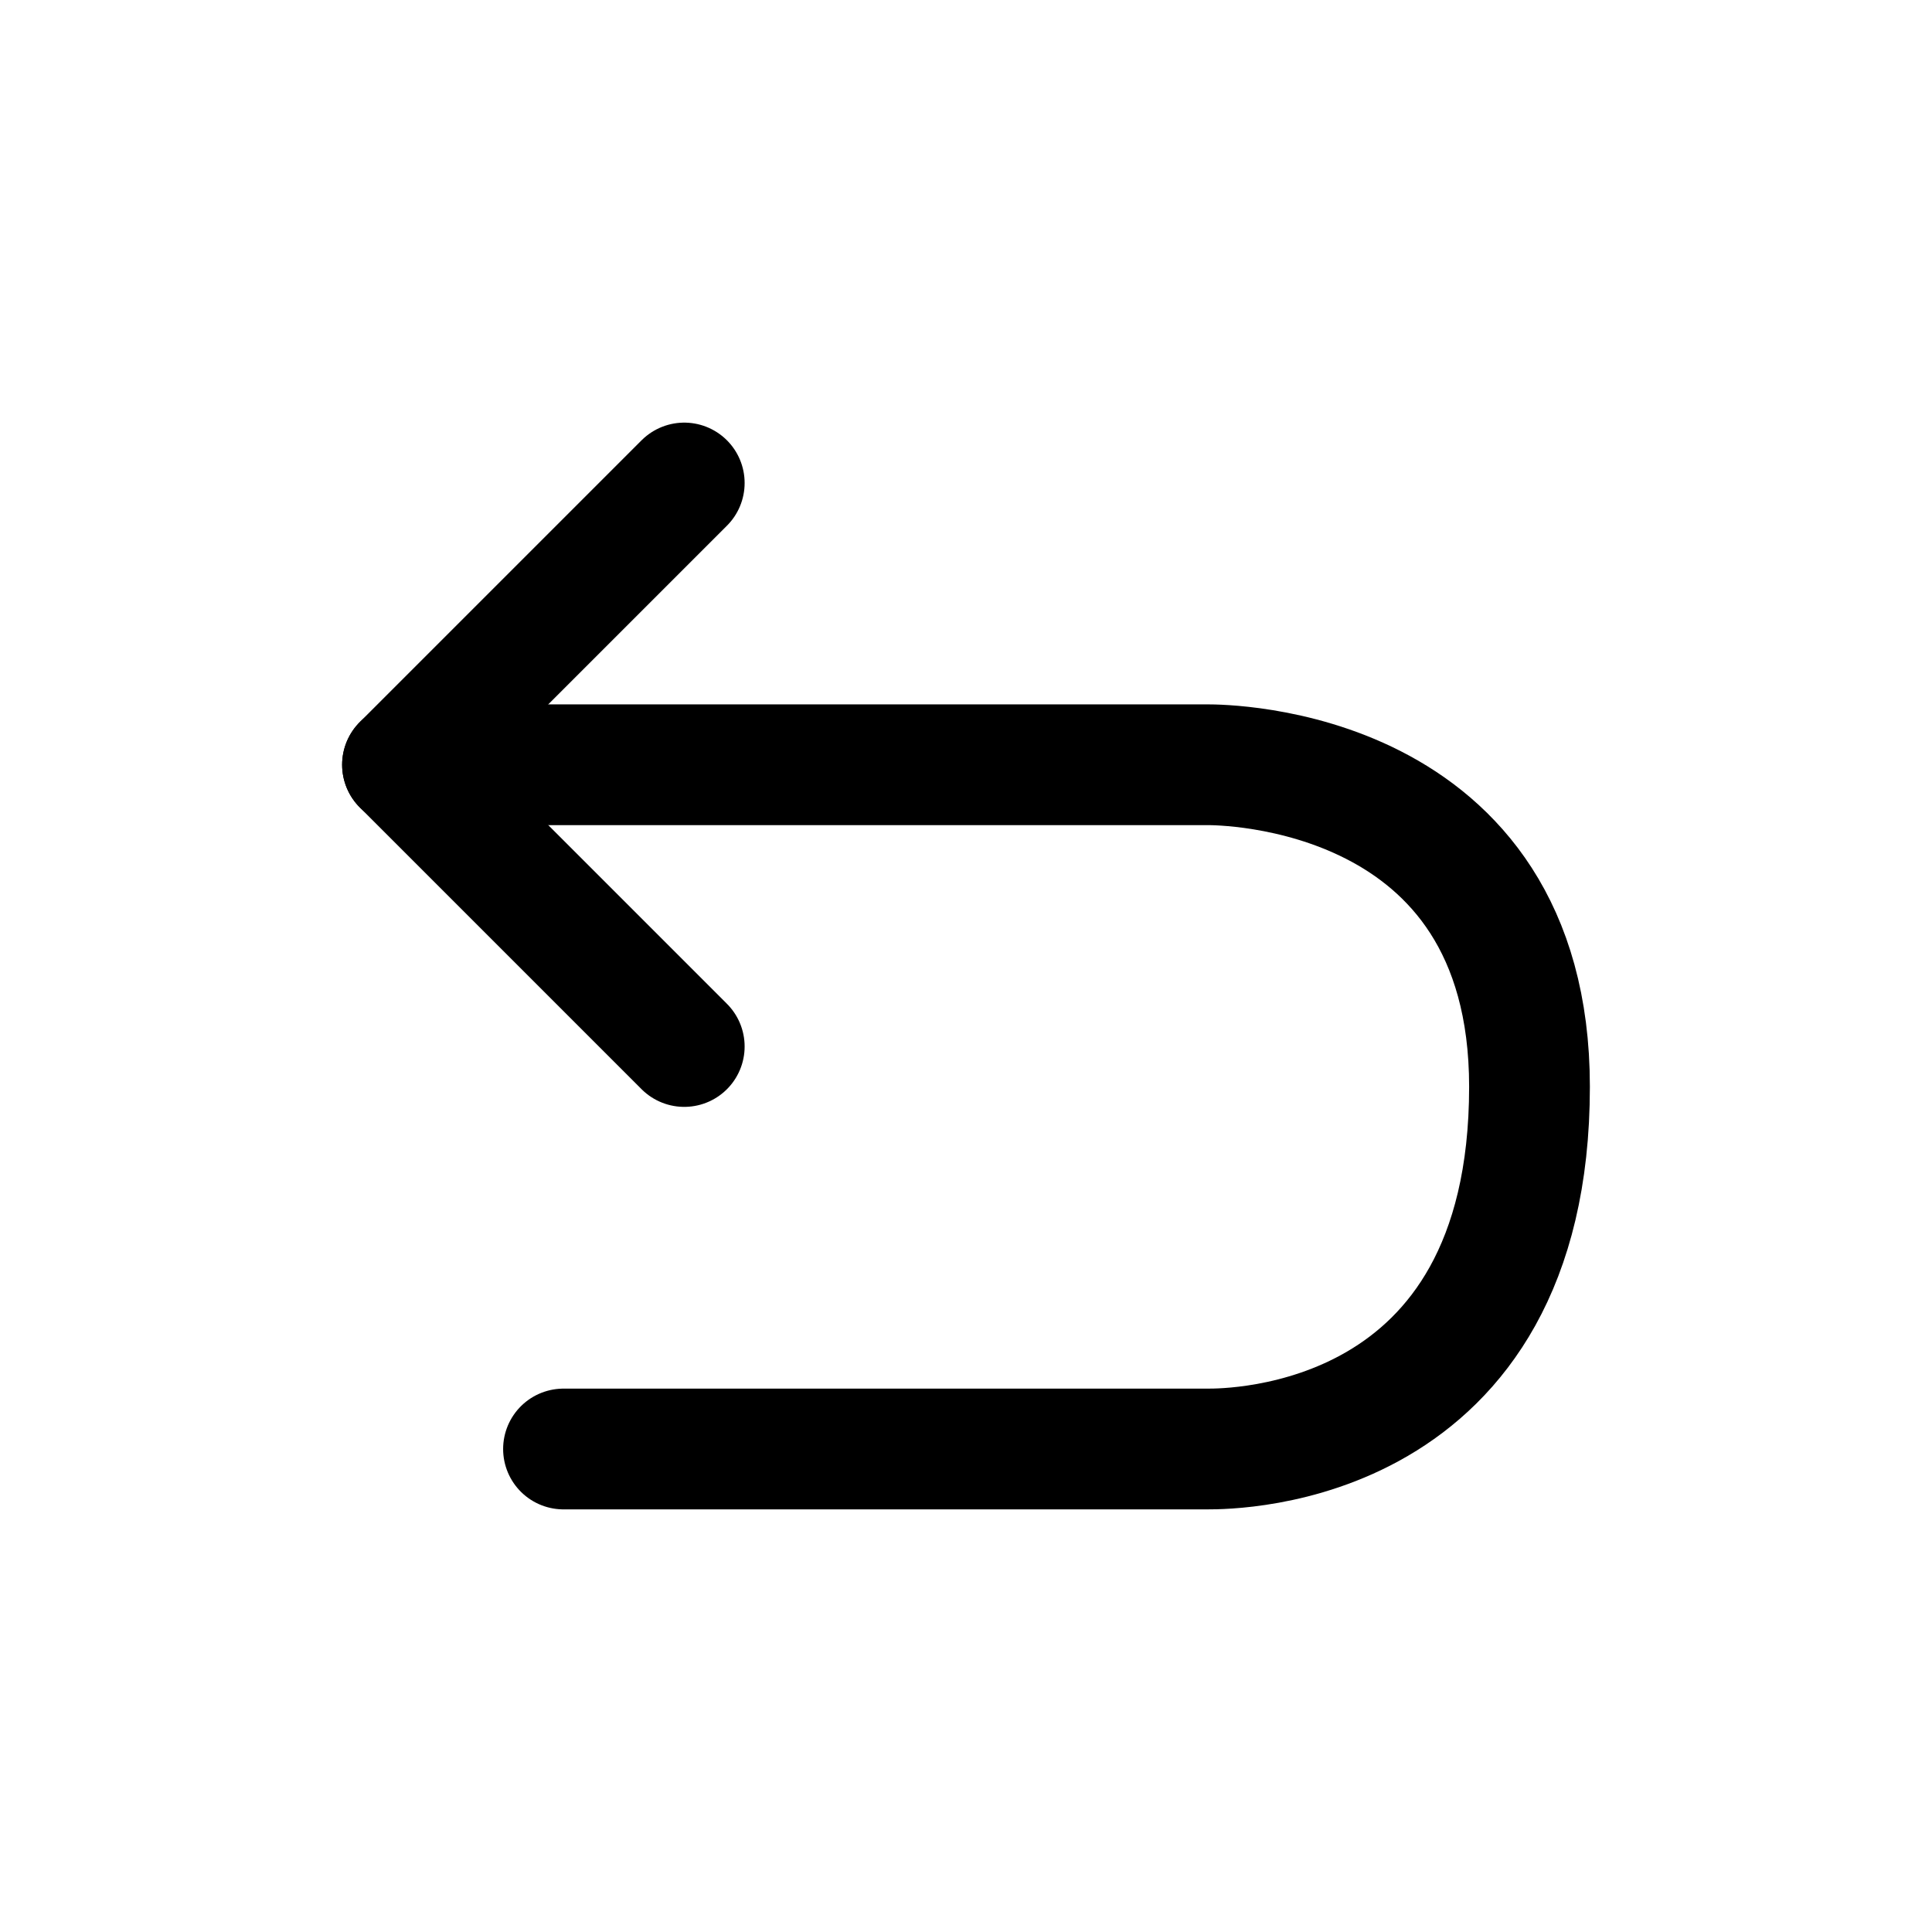
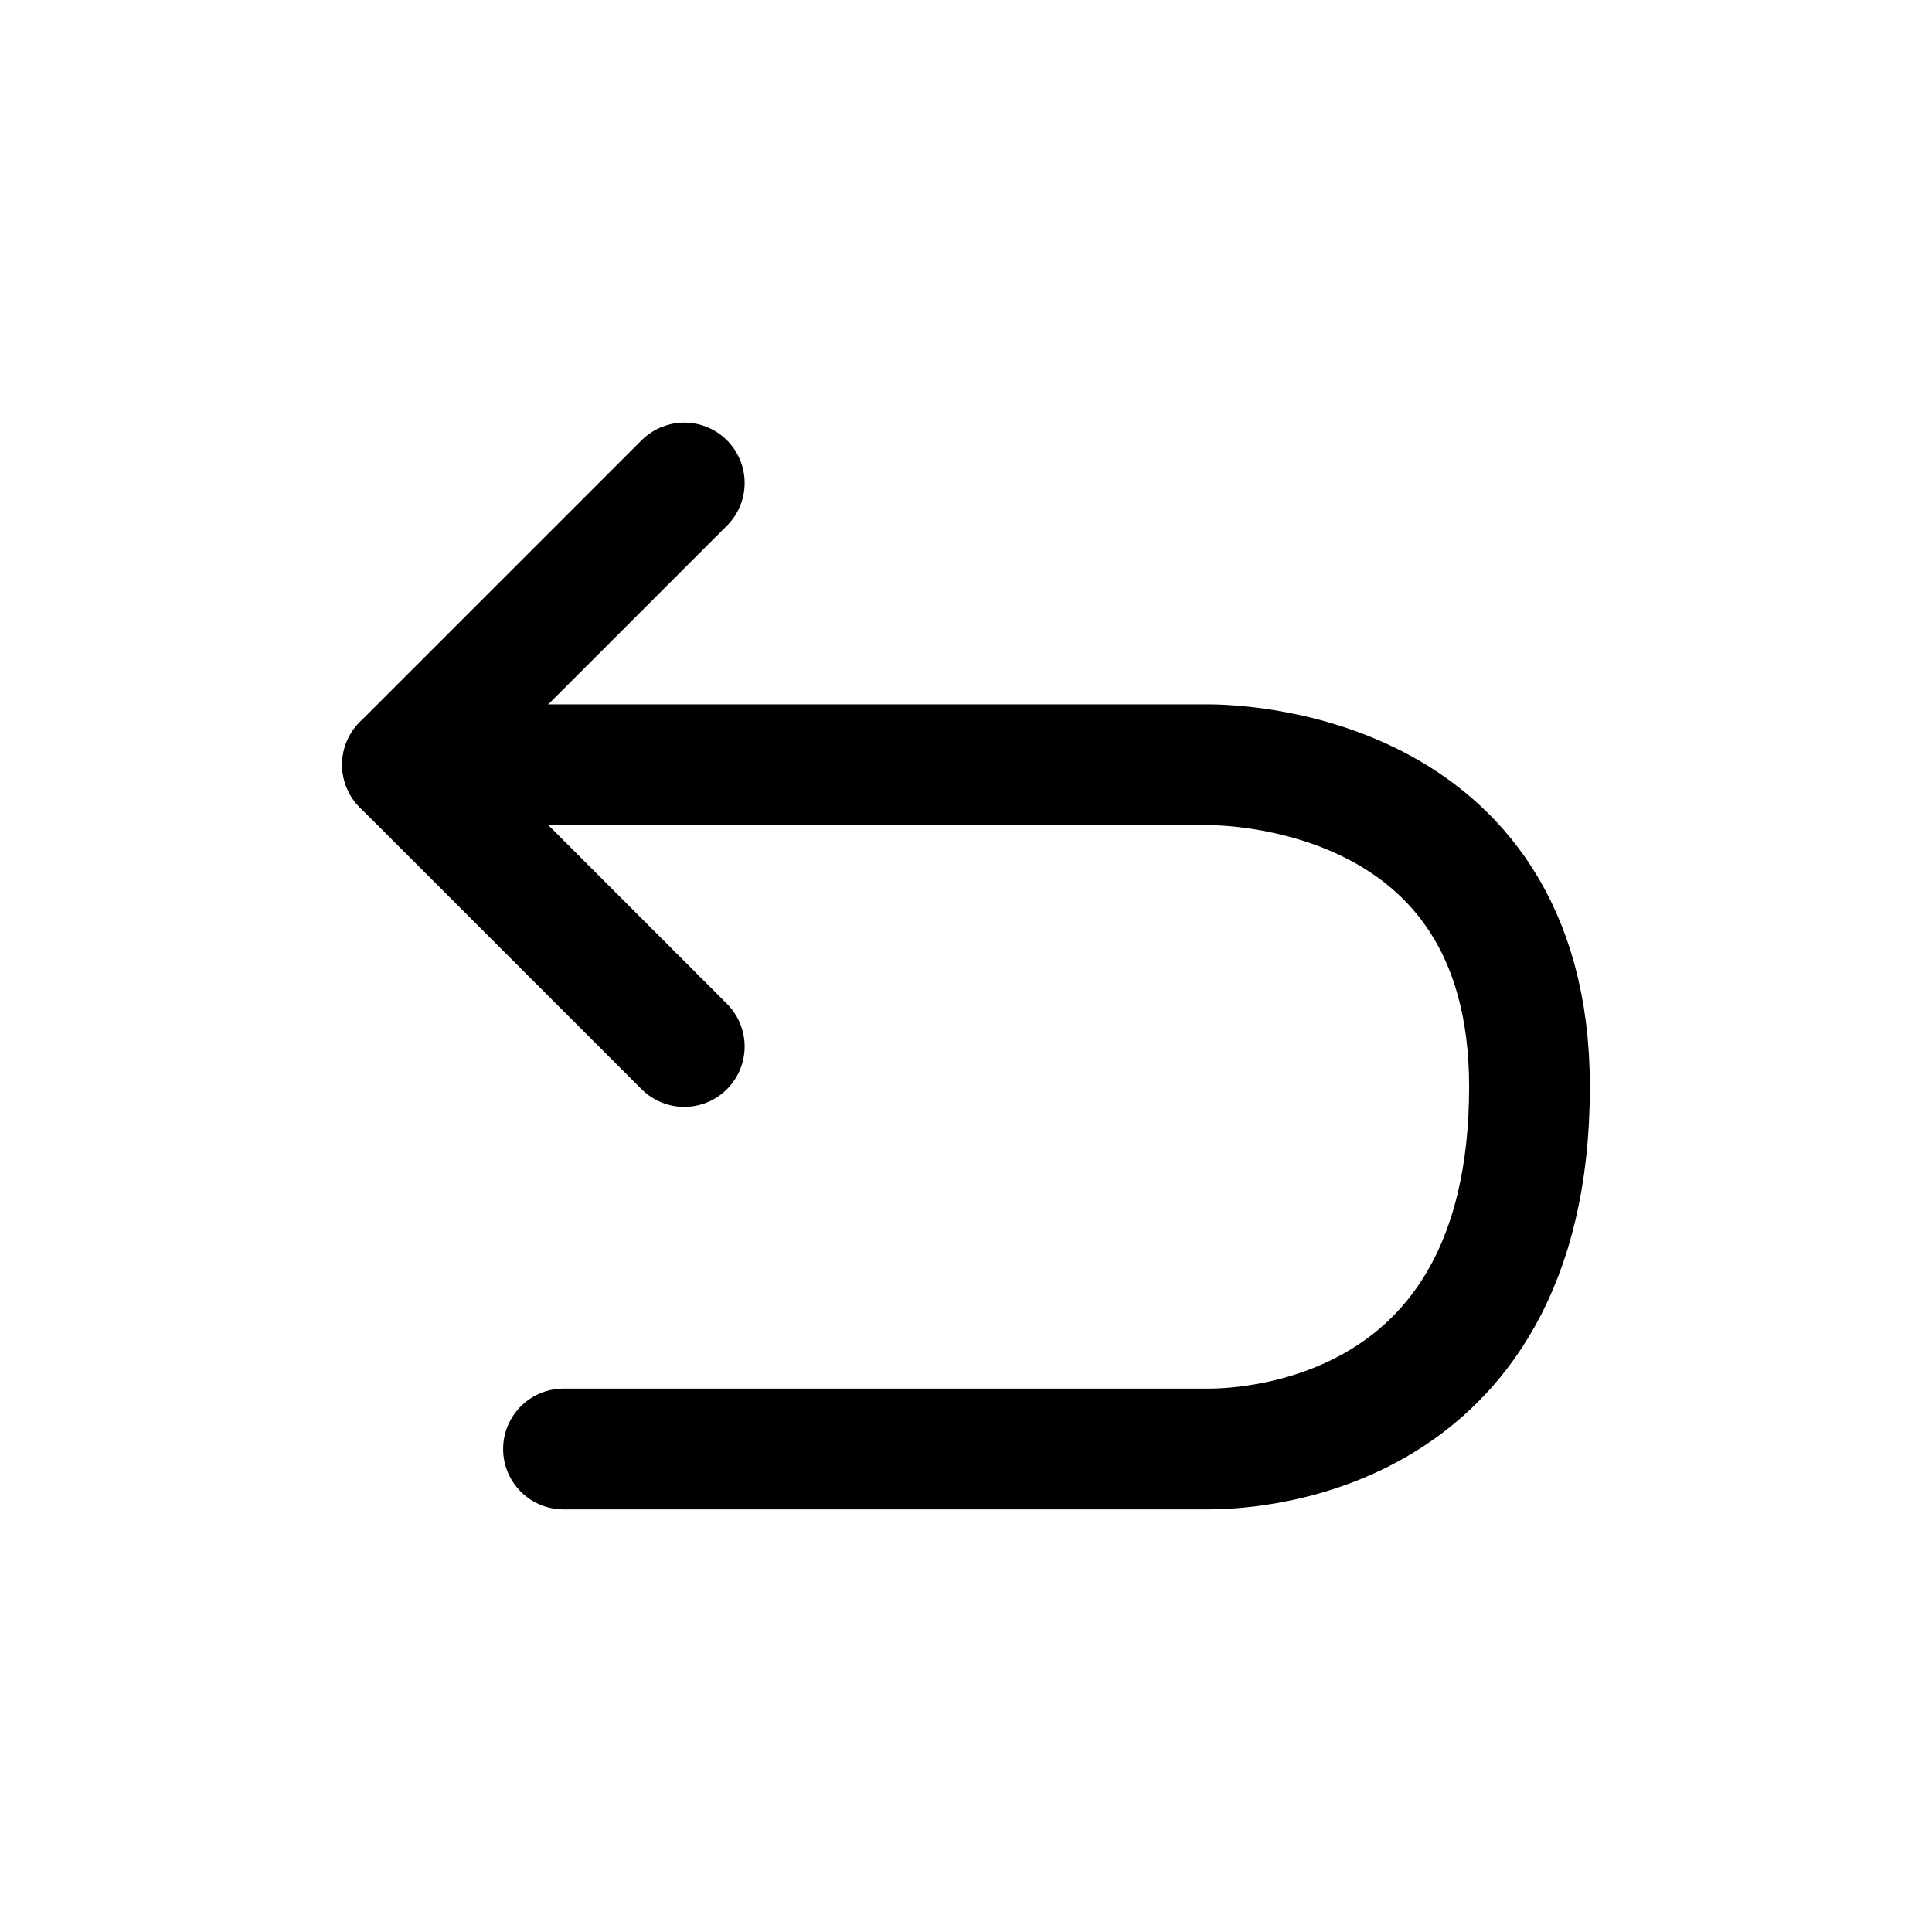
- <svg xmlns="http://www.w3.org/2000/svg" width="24px" height="24px" viewBox="0 0 24 24" fill="none">
-   <path d="M5 9.5C8.5 9.5 11.5 9.5 15 9.5C15.162 9.5 19 9.5 19 13.5C19 18 15.298 18 15 18C12 18 10 18 7 18" stroke="currentColor" stroke-width="1.5" stroke-linecap="round" stroke-linejoin="round" />
-   <path d="M8.5 13C7.133 11.633 6.367 10.867 5 9.5C6.367 8.133 7.133 7.367 8.5 6" stroke="currentColor" stroke-width="1.5" stroke-linecap="round" stroke-linejoin="round" />
+ <svg xmlns="http://www.w3.org/2000/svg" width="24" height="24" fill="none">
+   <path stroke="currentColor" stroke-linecap="round" stroke-linejoin="round" stroke-width="1.5" d="M5 9.5h10c.2 0 4 0 4 4 0 4.5-3.7 4.5-4 4.5H7" />
+   <path stroke="currentColor" stroke-linecap="round" stroke-linejoin="round" stroke-width="1.5" d="M8.5 13 5 9.5 8.5 6" />
</svg>
